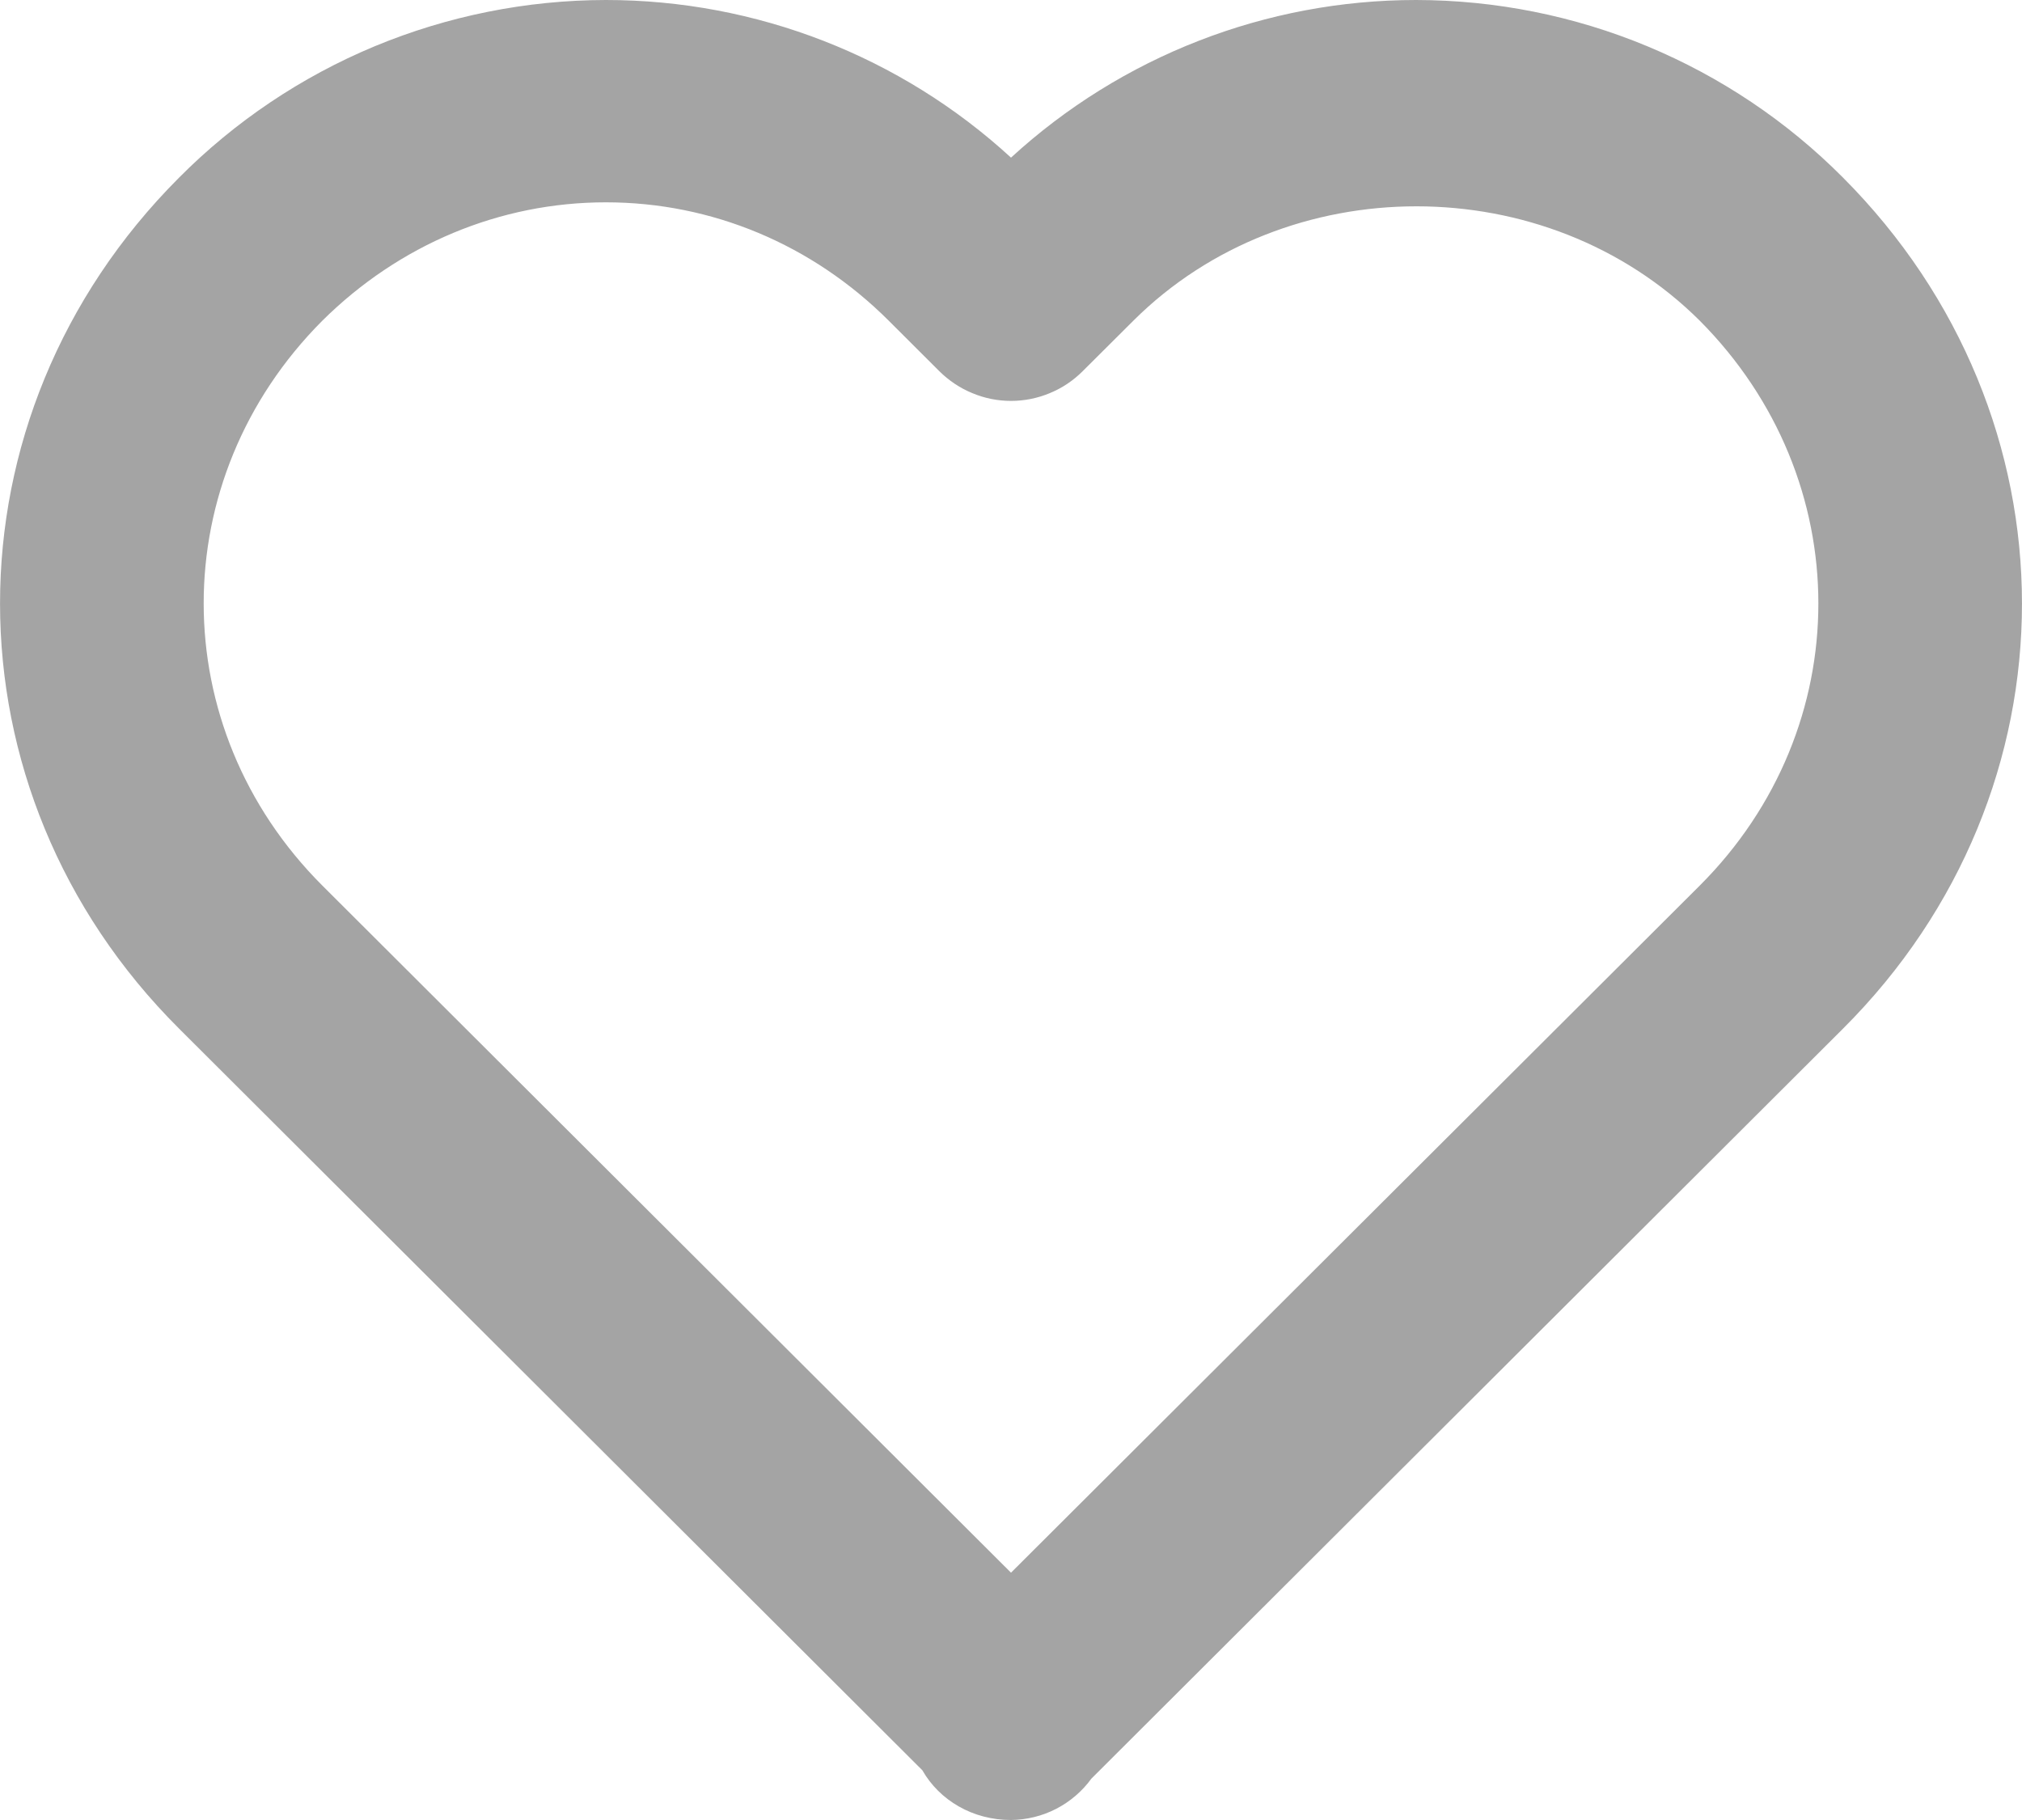
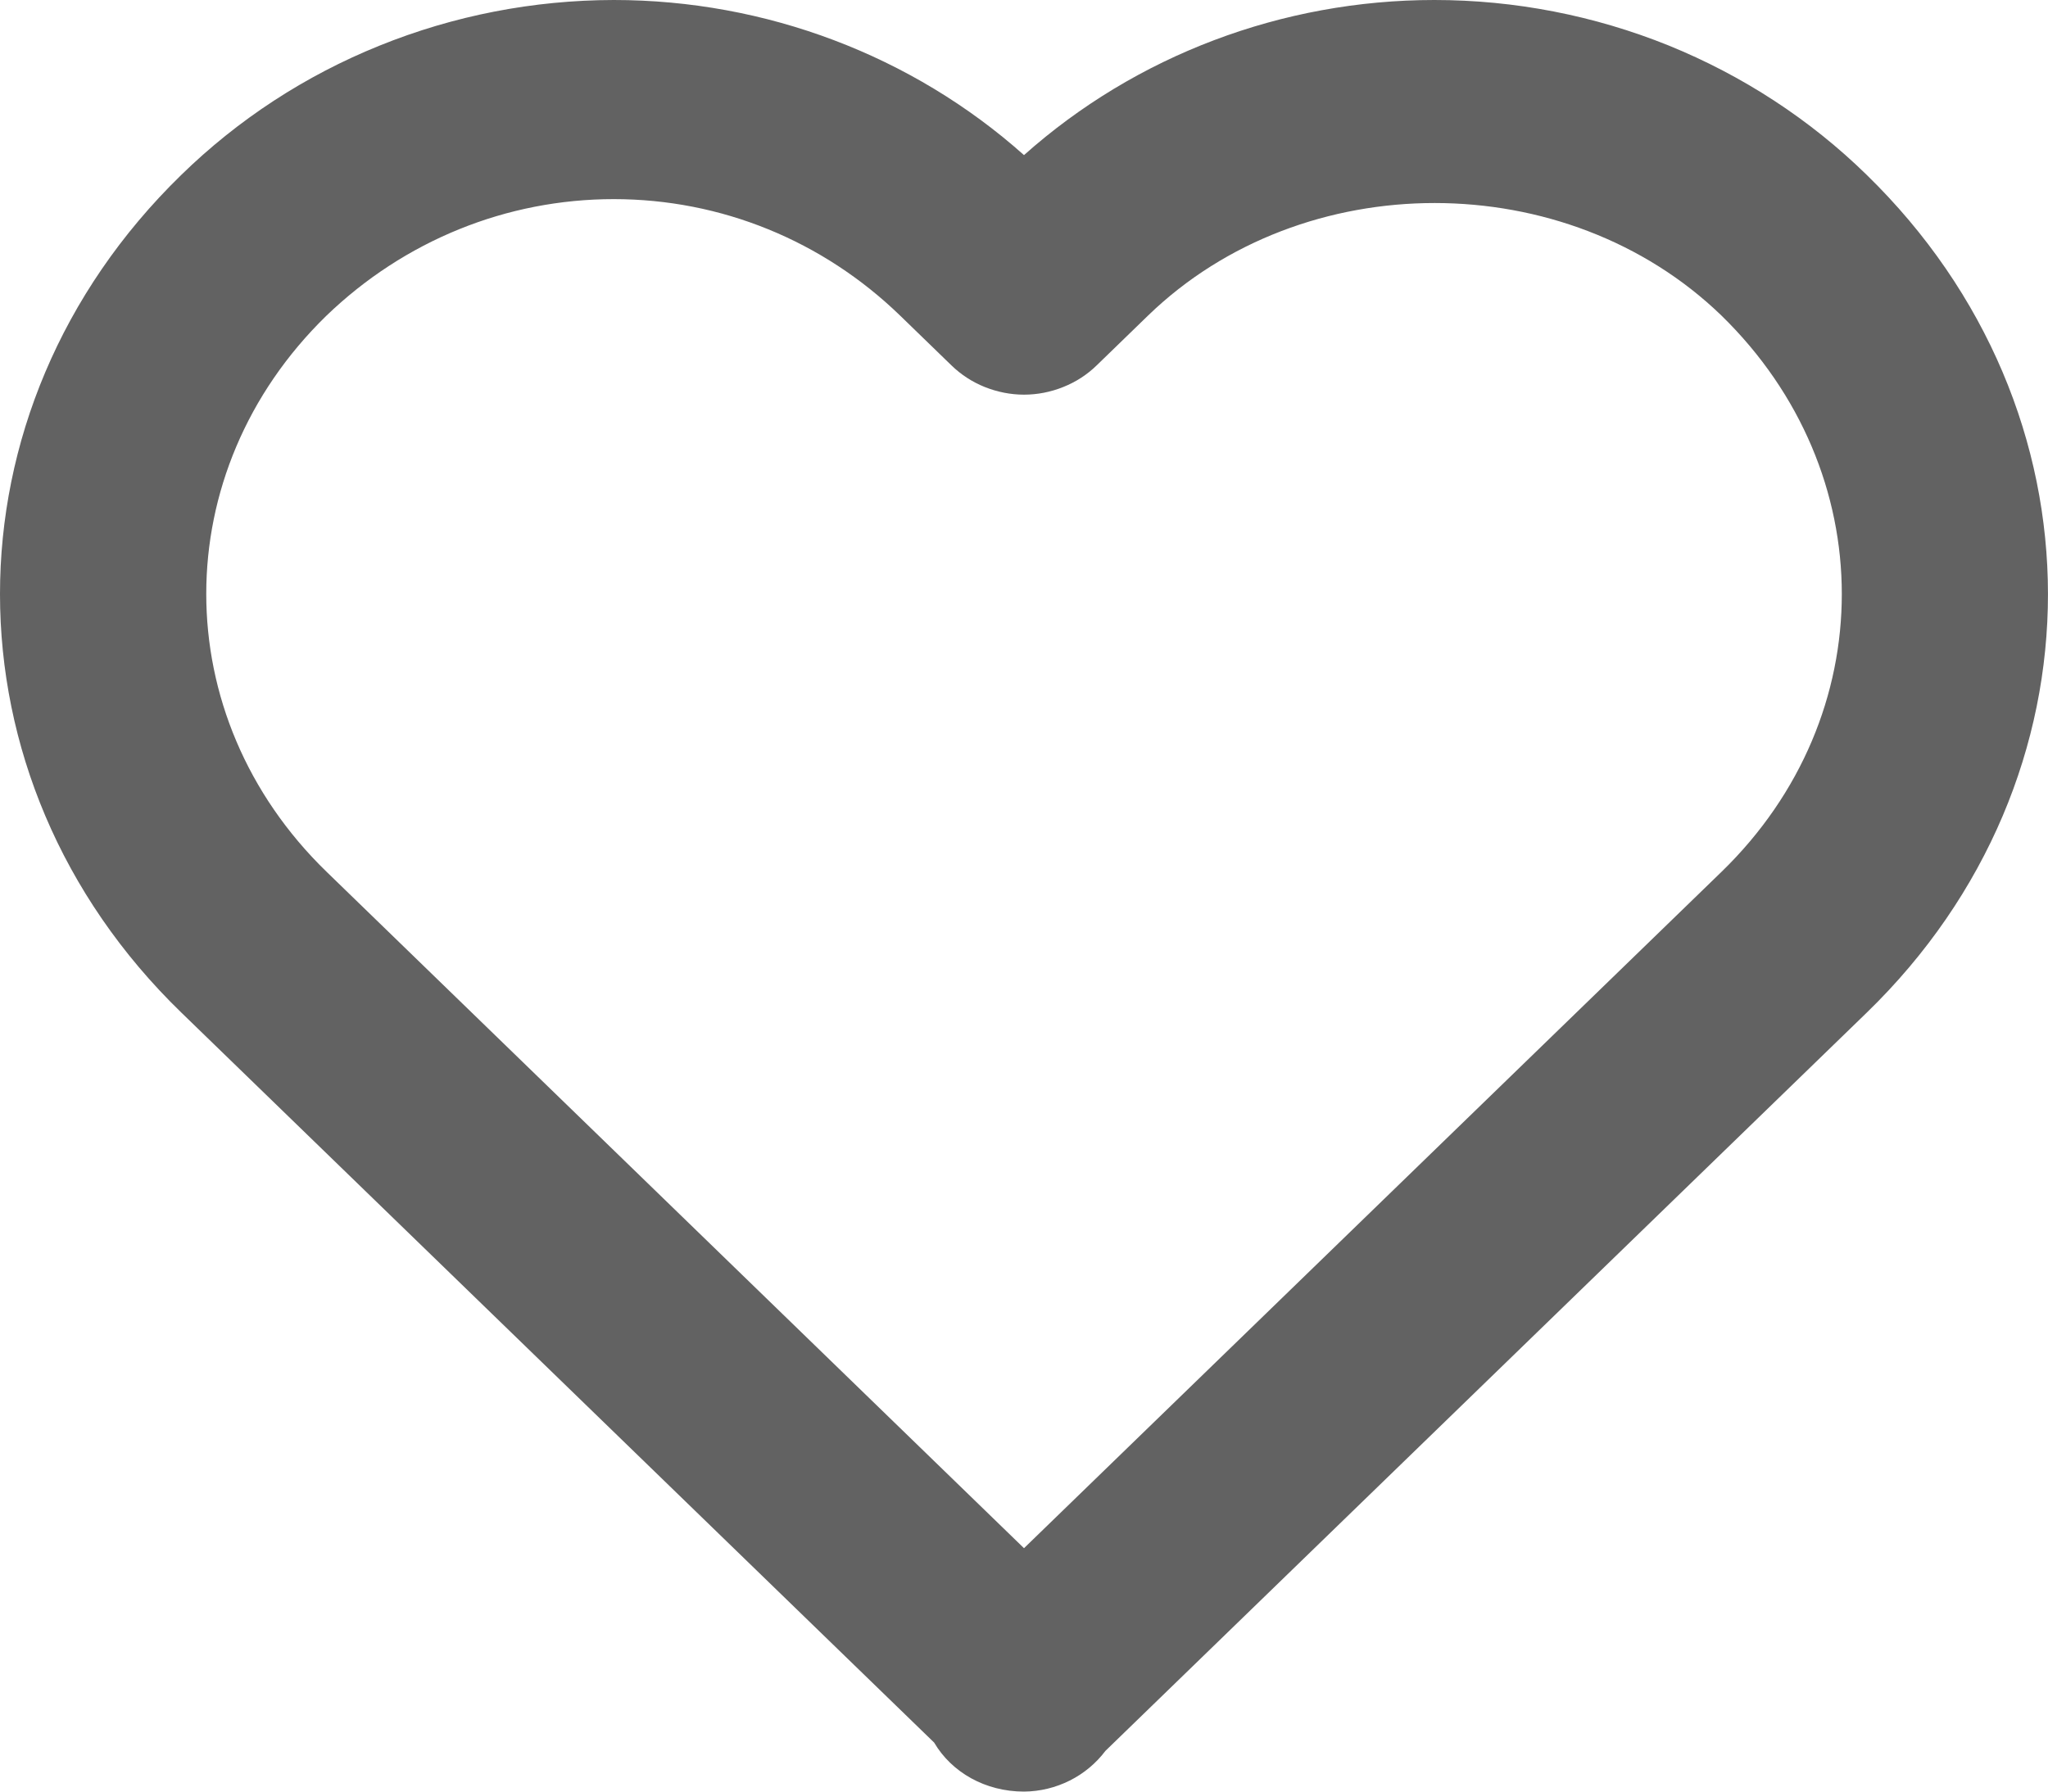
- <svg xmlns="http://www.w3.org/2000/svg" width="20" height="18" viewBox="0 0 20 18" fill="none">
-   <path d="M10 1.559C8.908 0.556 7.478 4.65691e-05 5.993 0C5.208 0.001 4.43 0.157 3.705 0.458C2.98 0.76 2.322 1.202 1.769 1.759C-0.59 4.122 -0.589 7.82 1.771 10.173L9.123 17.508C9.294 17.807 9.622 18 10 18C10.156 17.998 10.308 17.961 10.446 17.89C10.584 17.819 10.704 17.716 10.795 17.591L18.23 10.173C20.59 7.819 20.59 4.122 18.228 1.755C17.675 1.199 17.017 0.758 16.293 0.457C15.569 0.156 14.792 0.001 14.007 0C12.523 0 11.093 0.556 10 1.559ZM16.81 3.169C18.377 4.741 18.378 7.195 16.812 8.759L10 15.554L3.189 8.759C1.623 7.195 1.624 4.741 3.187 3.173C3.949 2.417 4.946 2.001 5.993 2.001C7.041 2.001 8.034 2.417 8.79 3.171L9.291 3.671C9.385 3.764 9.495 3.838 9.617 3.888C9.738 3.939 9.869 3.965 10 3.965C10.132 3.965 10.262 3.939 10.384 3.888C10.506 3.838 10.616 3.764 10.709 3.671L11.211 3.171C12.727 1.662 15.296 1.666 16.81 3.169Z" fill="#A4A4A4" />
+ <svg xmlns="http://www.w3.org/2000/svg" width="16" height="14" viewBox="0 0 16 14" fill="none">
+   <path id="Vector" d="M8 1.212C7.126 0.433 5.982 3.62204e-05 4.795 0C4.166 0.001 3.544 0.122 2.964 0.357C2.384 0.591 1.858 0.935 1.415 1.368C-0.472 3.206 -0.472 6.082 1.417 7.913L7.298 13.617C7.435 13.85 7.698 14 8 14C8.125 13.999 8.247 13.969 8.357 13.914C8.467 13.859 8.563 13.779 8.636 13.682L14.584 7.913C16.472 6.081 16.472 3.206 14.582 1.365C14.14 0.933 13.614 0.59 13.035 0.355C12.455 0.121 11.834 0 11.206 0C10.018 0 8.874 0.433 8 1.212ZM13.448 2.465C14.702 3.687 14.703 5.596 13.45 6.812L8 12.098L2.551 6.812C1.298 5.596 1.299 3.687 2.549 2.468C3.159 1.88 3.957 1.556 4.795 1.556C5.633 1.556 6.427 1.88 7.032 2.466L7.433 2.855C7.508 2.928 7.596 2.985 7.693 3.024C7.791 3.063 7.895 3.084 8 3.084C8.106 3.084 8.21 3.063 8.307 3.024C8.405 2.985 8.493 2.928 8.568 2.855L8.969 2.466C10.181 1.292 12.237 1.295 13.448 2.465Z" fill="#626262" />
</svg>
